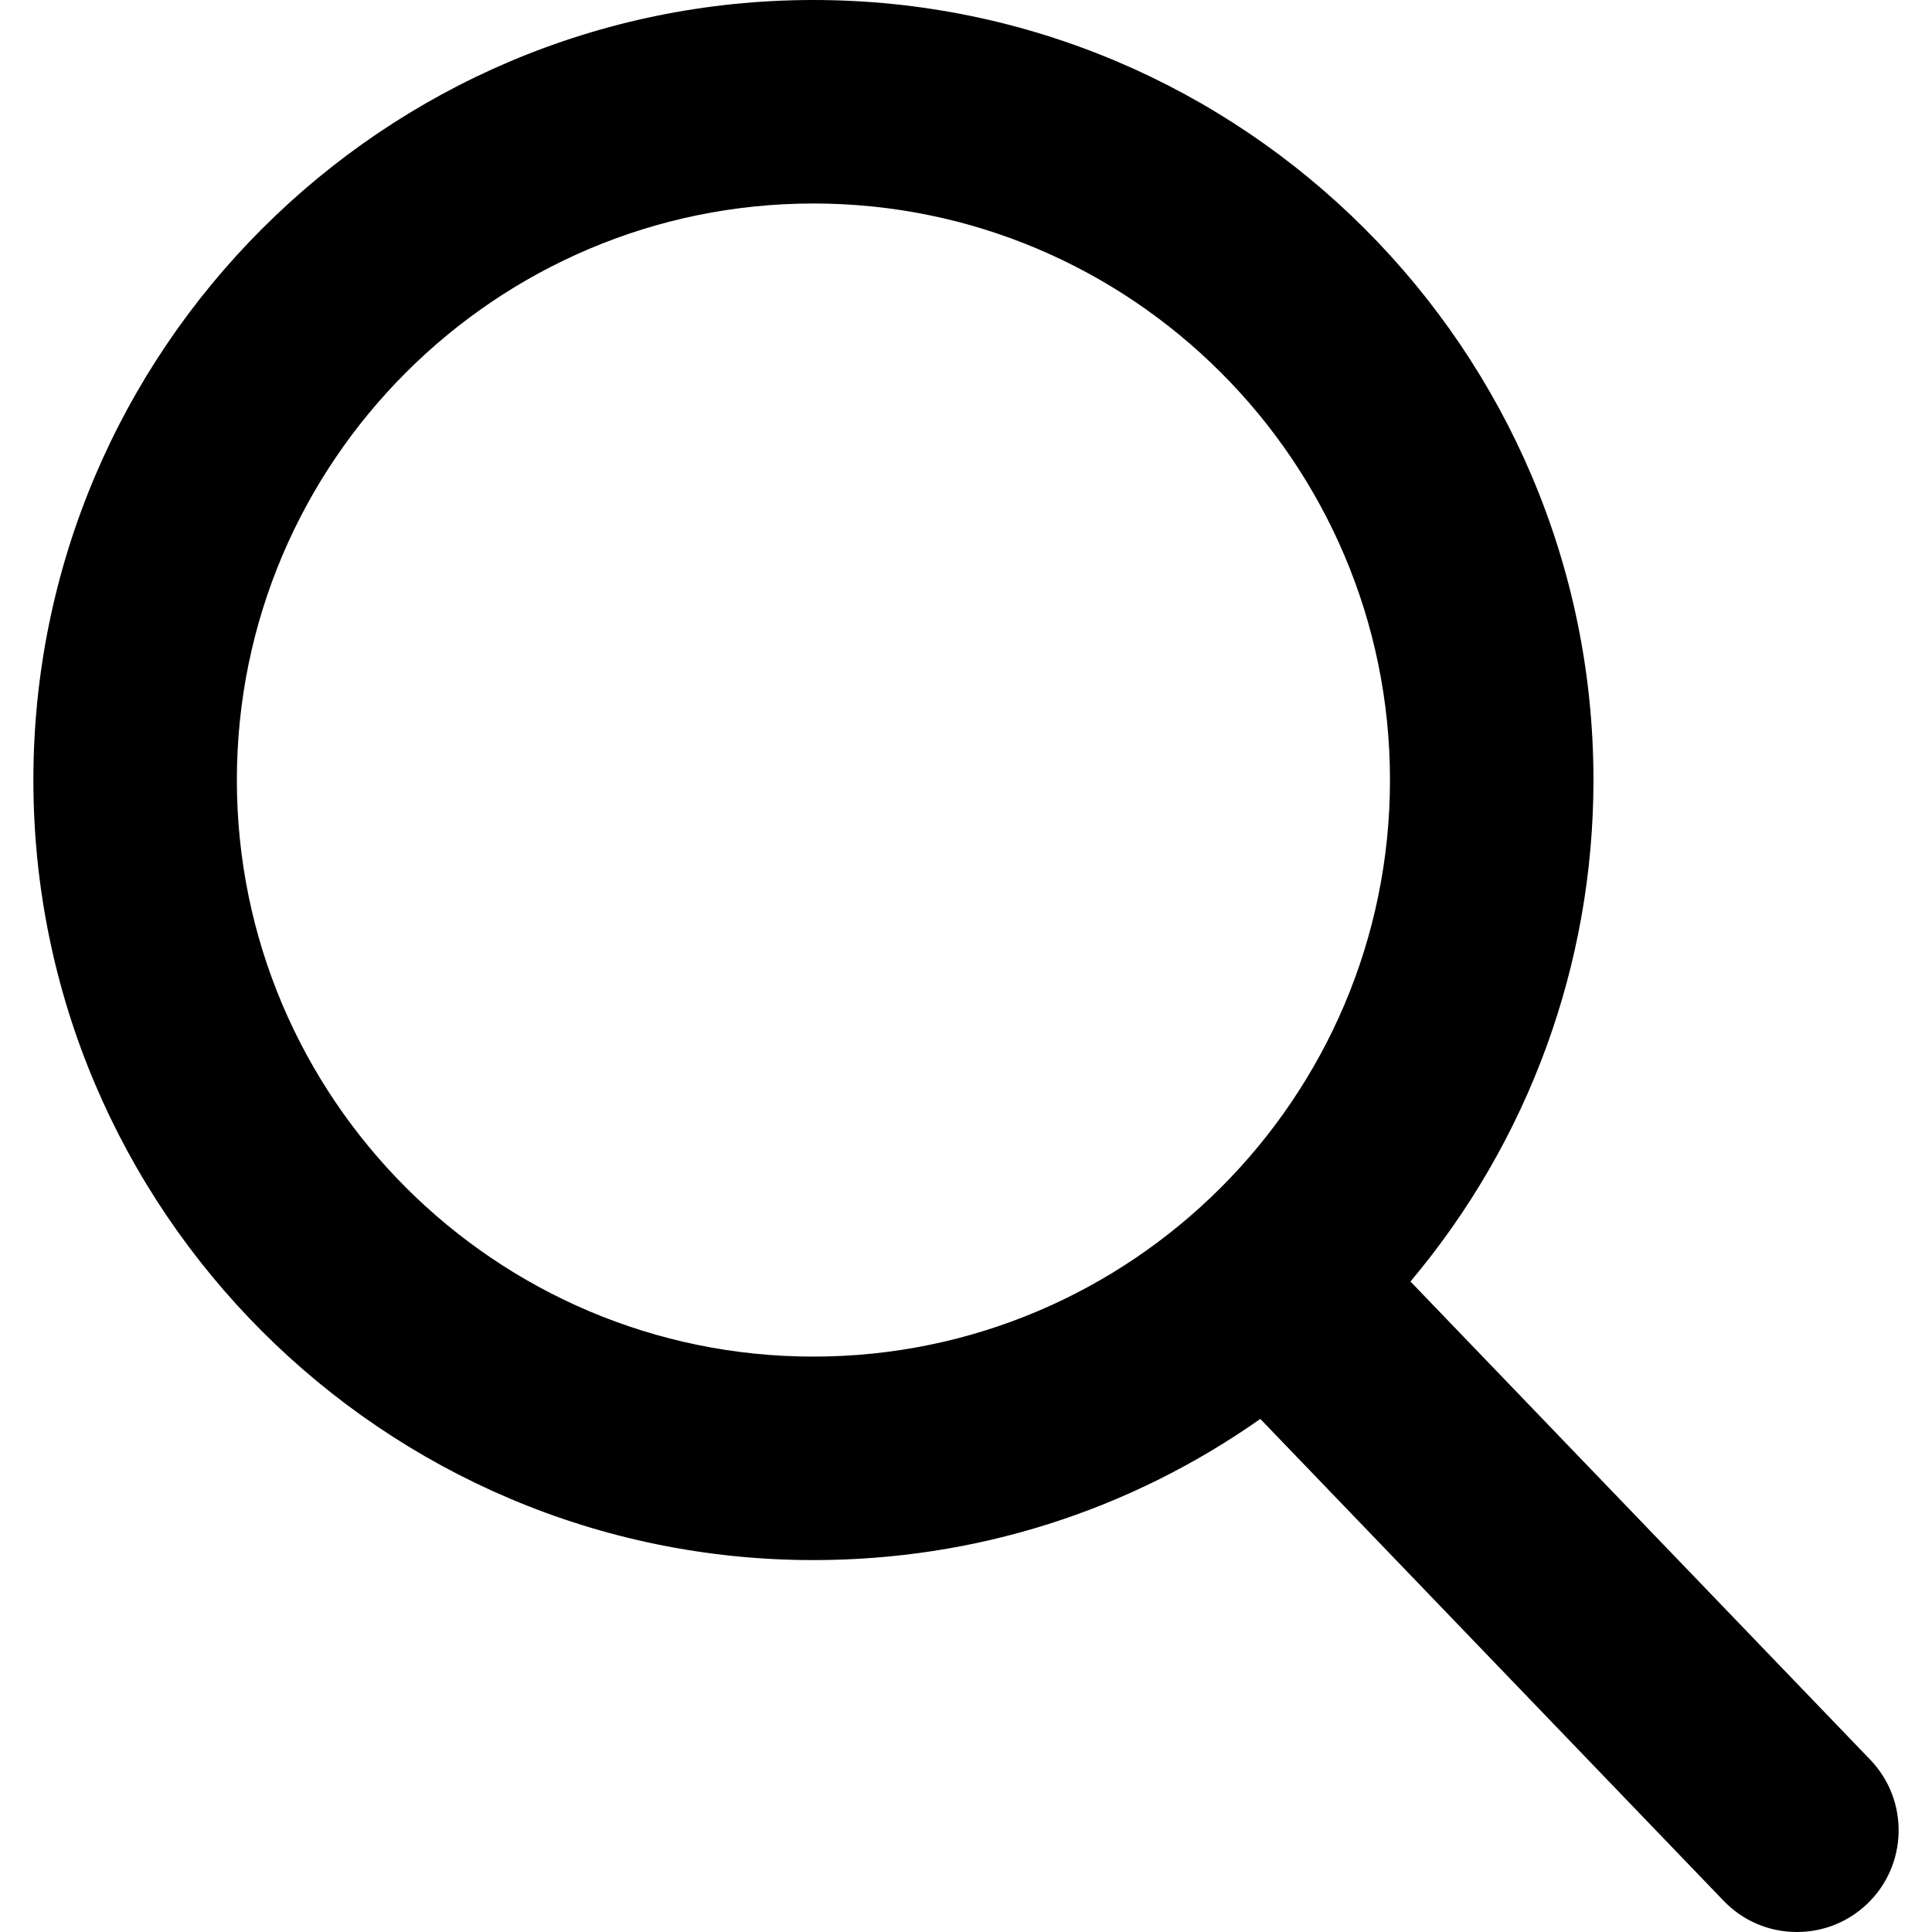
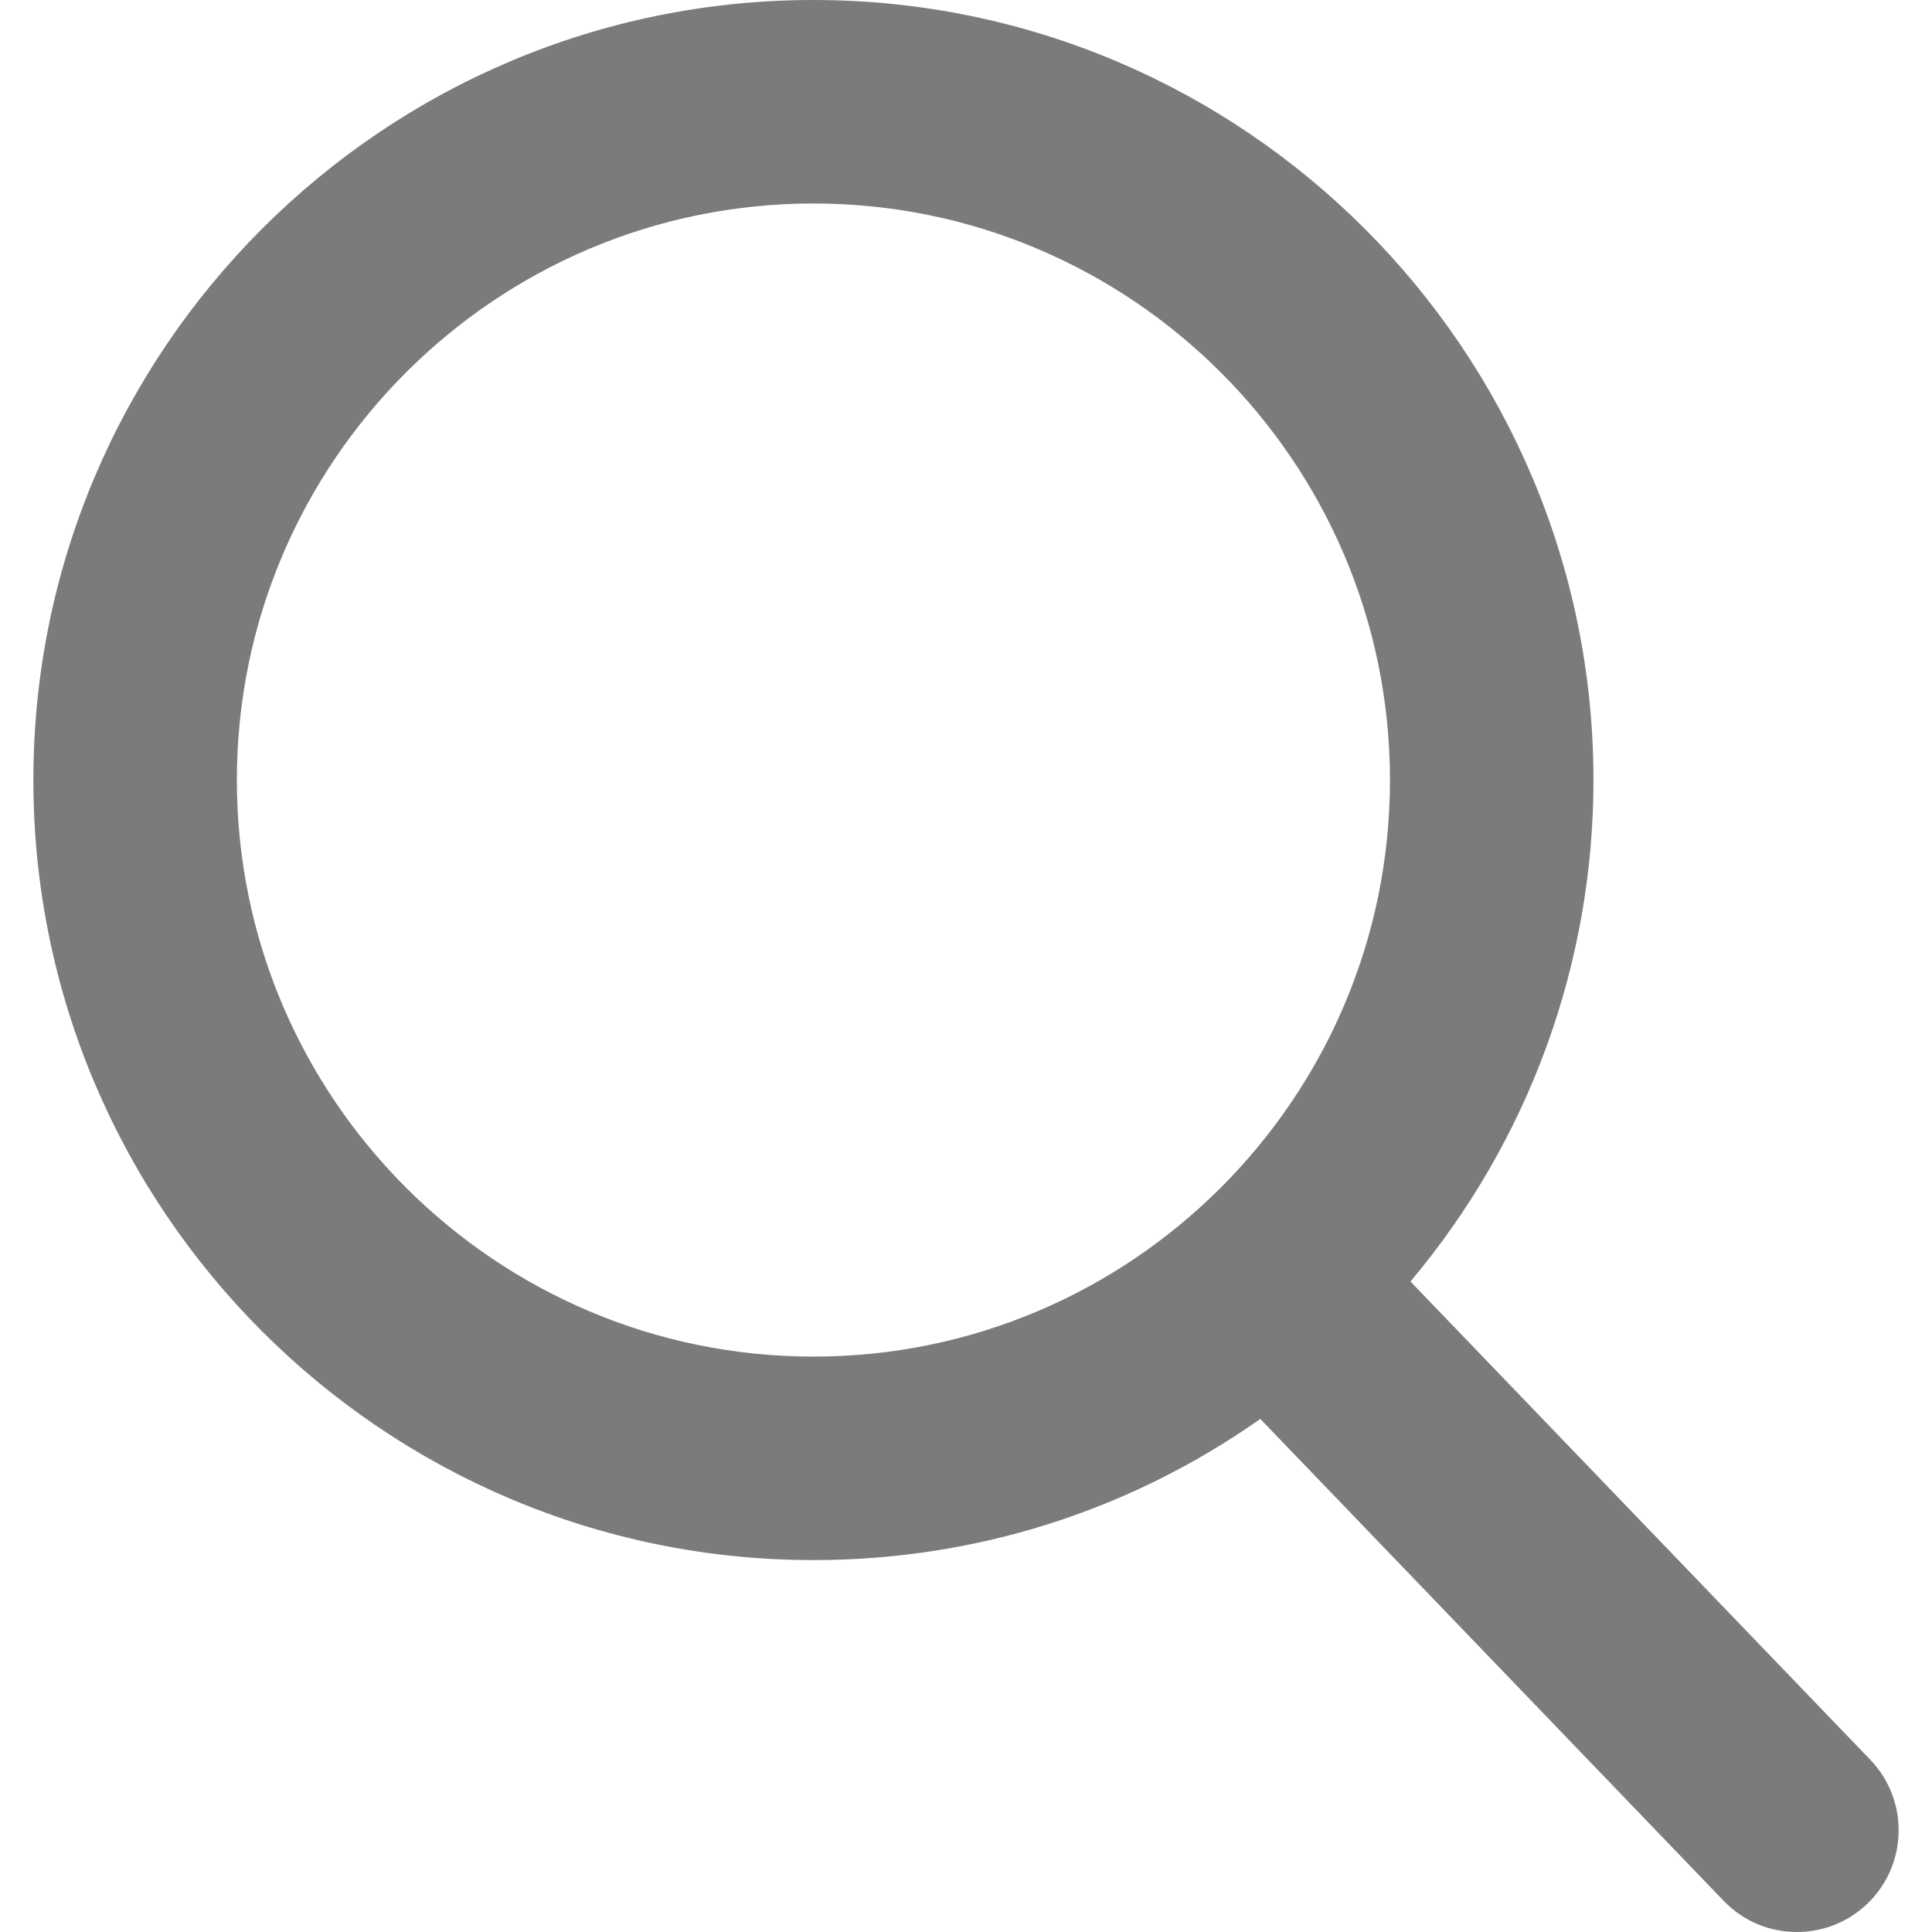
- <svg xmlns="http://www.w3.org/2000/svg" version="1.1" id="Capa_1" x="0px" y="0px" viewBox="0 0 56.966 56.966" style="enable-background:new 0 0 56.966 56.966;" xml:space="preserve">
-   <path d="M55.146,51.887L41.588,37.786c3.486-4.144,5.396-9.358,5.396-14.786c0-12.682-10.318-23-23-23s-23,10.318-23,23  s10.318,23,23,23c4.761,0,9.298-1.436,13.177-4.162l13.661,14.208c0.571,0.593,1.339,0.92,2.162,0.92  c0.779,0,1.518-0.297,2.079-0.837C56.255,54.982,56.293,53.08,55.146,51.887z M23.984,6c9.374,0,17,7.626,17,17s-7.626,17-17,17  s-17-7.626-17-17S14.61,6,23.984,6z" />
+ <svg xmlns="http://www.w3.org/2000/svg" version="1.1" id="Capa_1" x="0px" y="0px" viewBox="0 0 56.966 56.966" style="enable-background:new 0 0 56.966 56.966;" xml:space="preserve" width="512px" height="512px" class="">
  <g>
- </g>
-   <g>
- </g>
-   <g>
- </g>
-   <g>
- </g>
-   <g>
- </g>
-   <g>
- </g>
-   <g>
- </g>
-   <g>
- </g>
-   <g>
- </g>
-   <g>
- </g>
-   <g>
- </g>
-   <g>
- </g>
-   <g>
- </g>
-   <g>
- </g>
-   <g>
- </g>
+     <path d="M55.146,51.887L41.588,37.786c3.486-4.144,5.396-9.358,5.396-14.786c0-12.682-10.318-23-23-23s-23,10.318-23,23  s10.318,23,23,23c4.761,0,9.298-1.436,13.177-4.162l13.661,14.208c0.571,0.593,1.339,0.92,2.162,0.92  c0.779,0,1.518-0.297,2.079-0.837C56.255,54.982,56.293,53.08,55.146,51.887z M23.984,6c9.374,0,17,7.626,17,17s-7.626,17-17,17  s-17-7.626-17-17S14.61,6,23.984,6z" data-original="#000000" class="active-path" data-old_color="#7D7C7C" fill="#7B7B7B" />
+   </g>
</svg>
